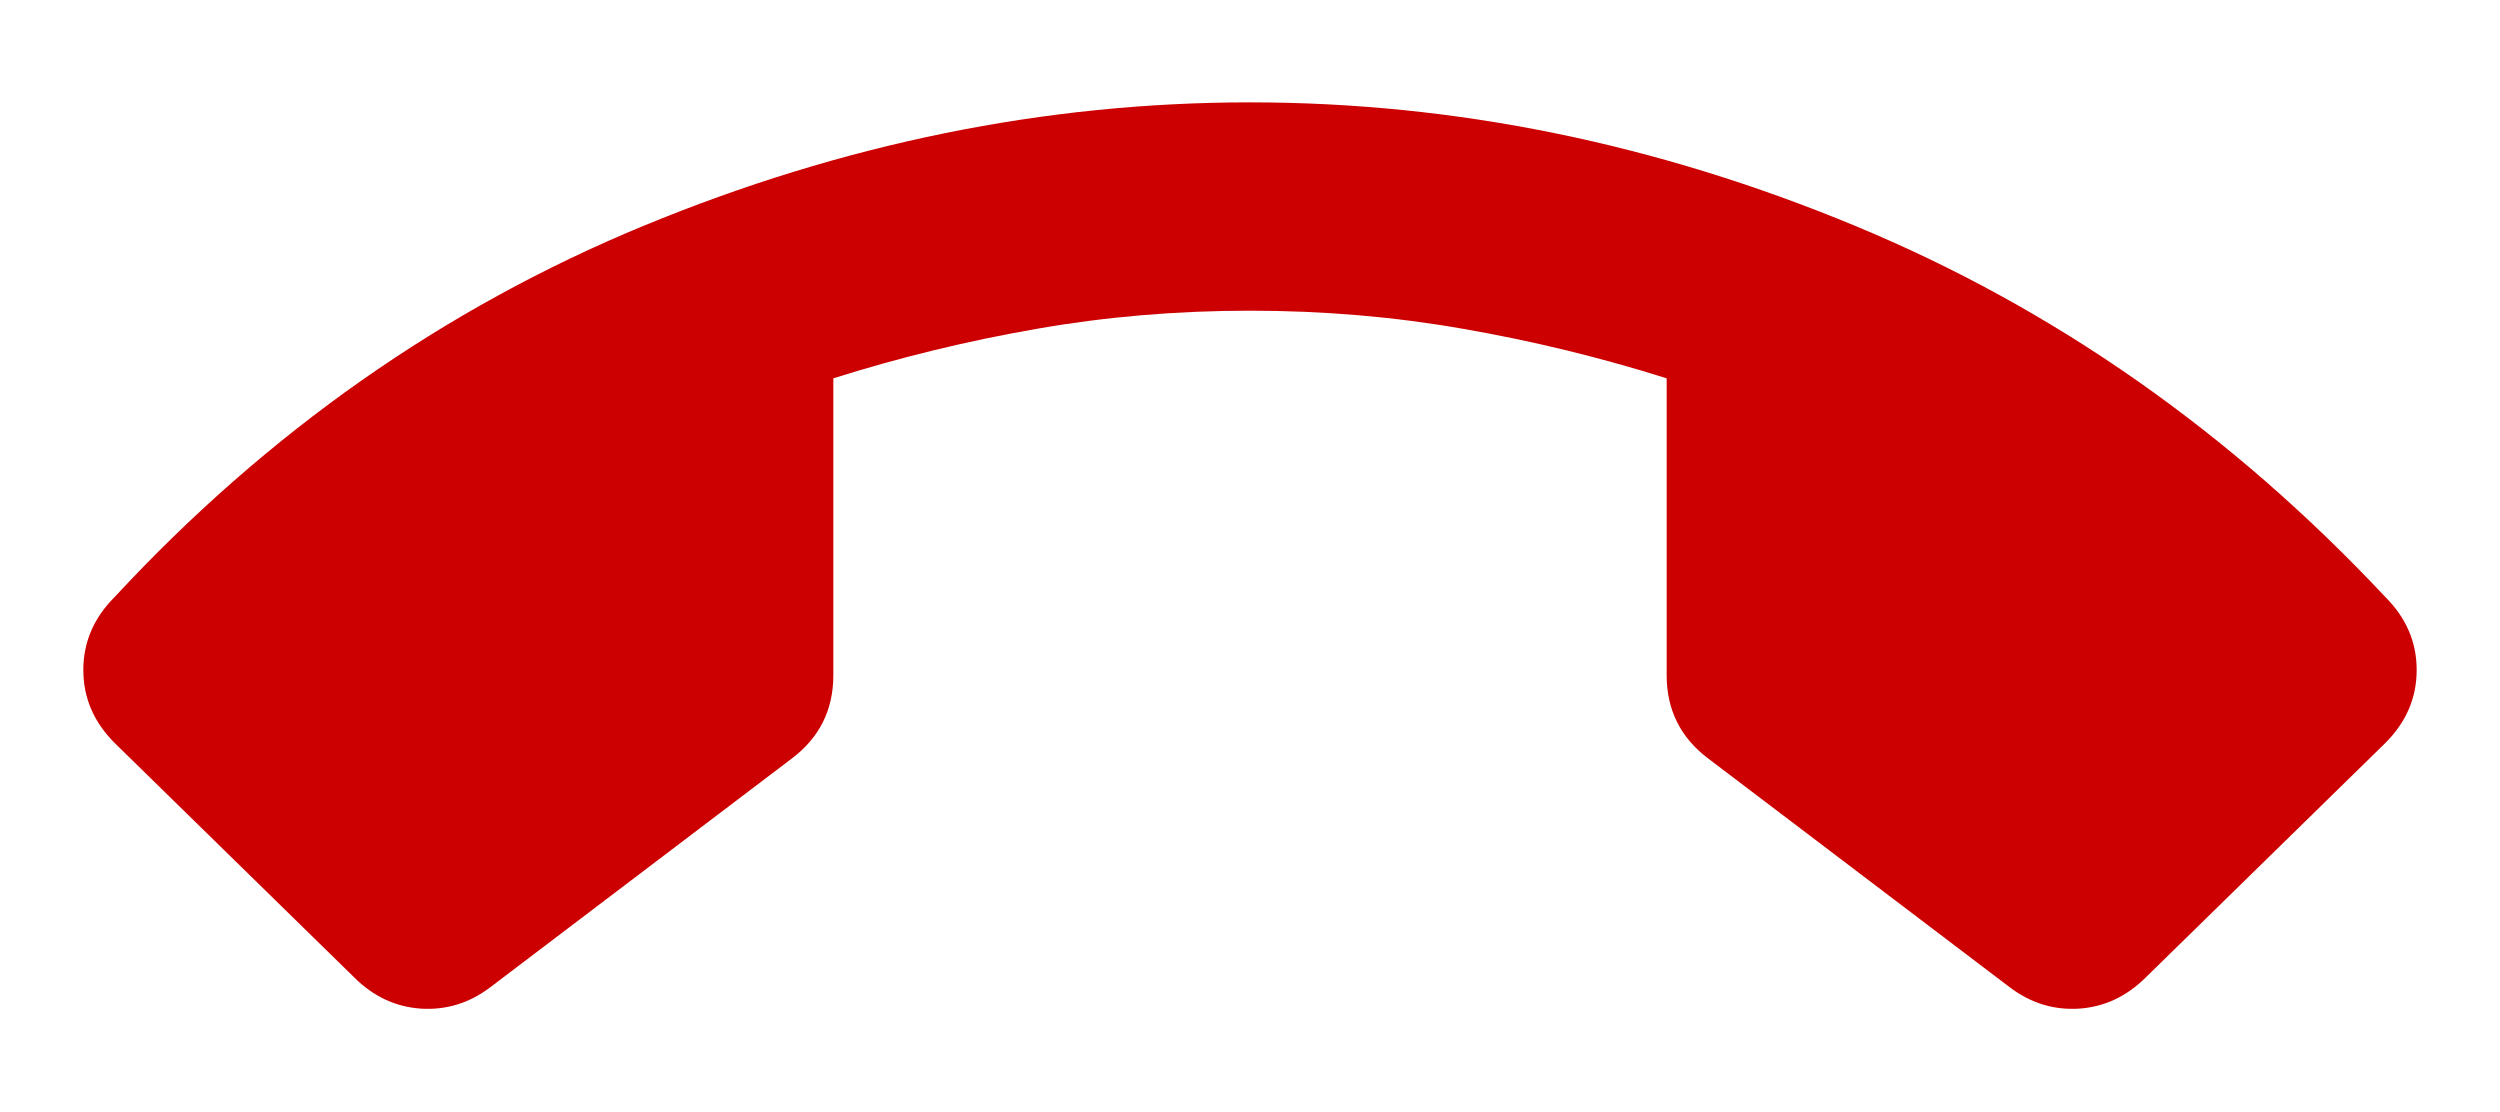
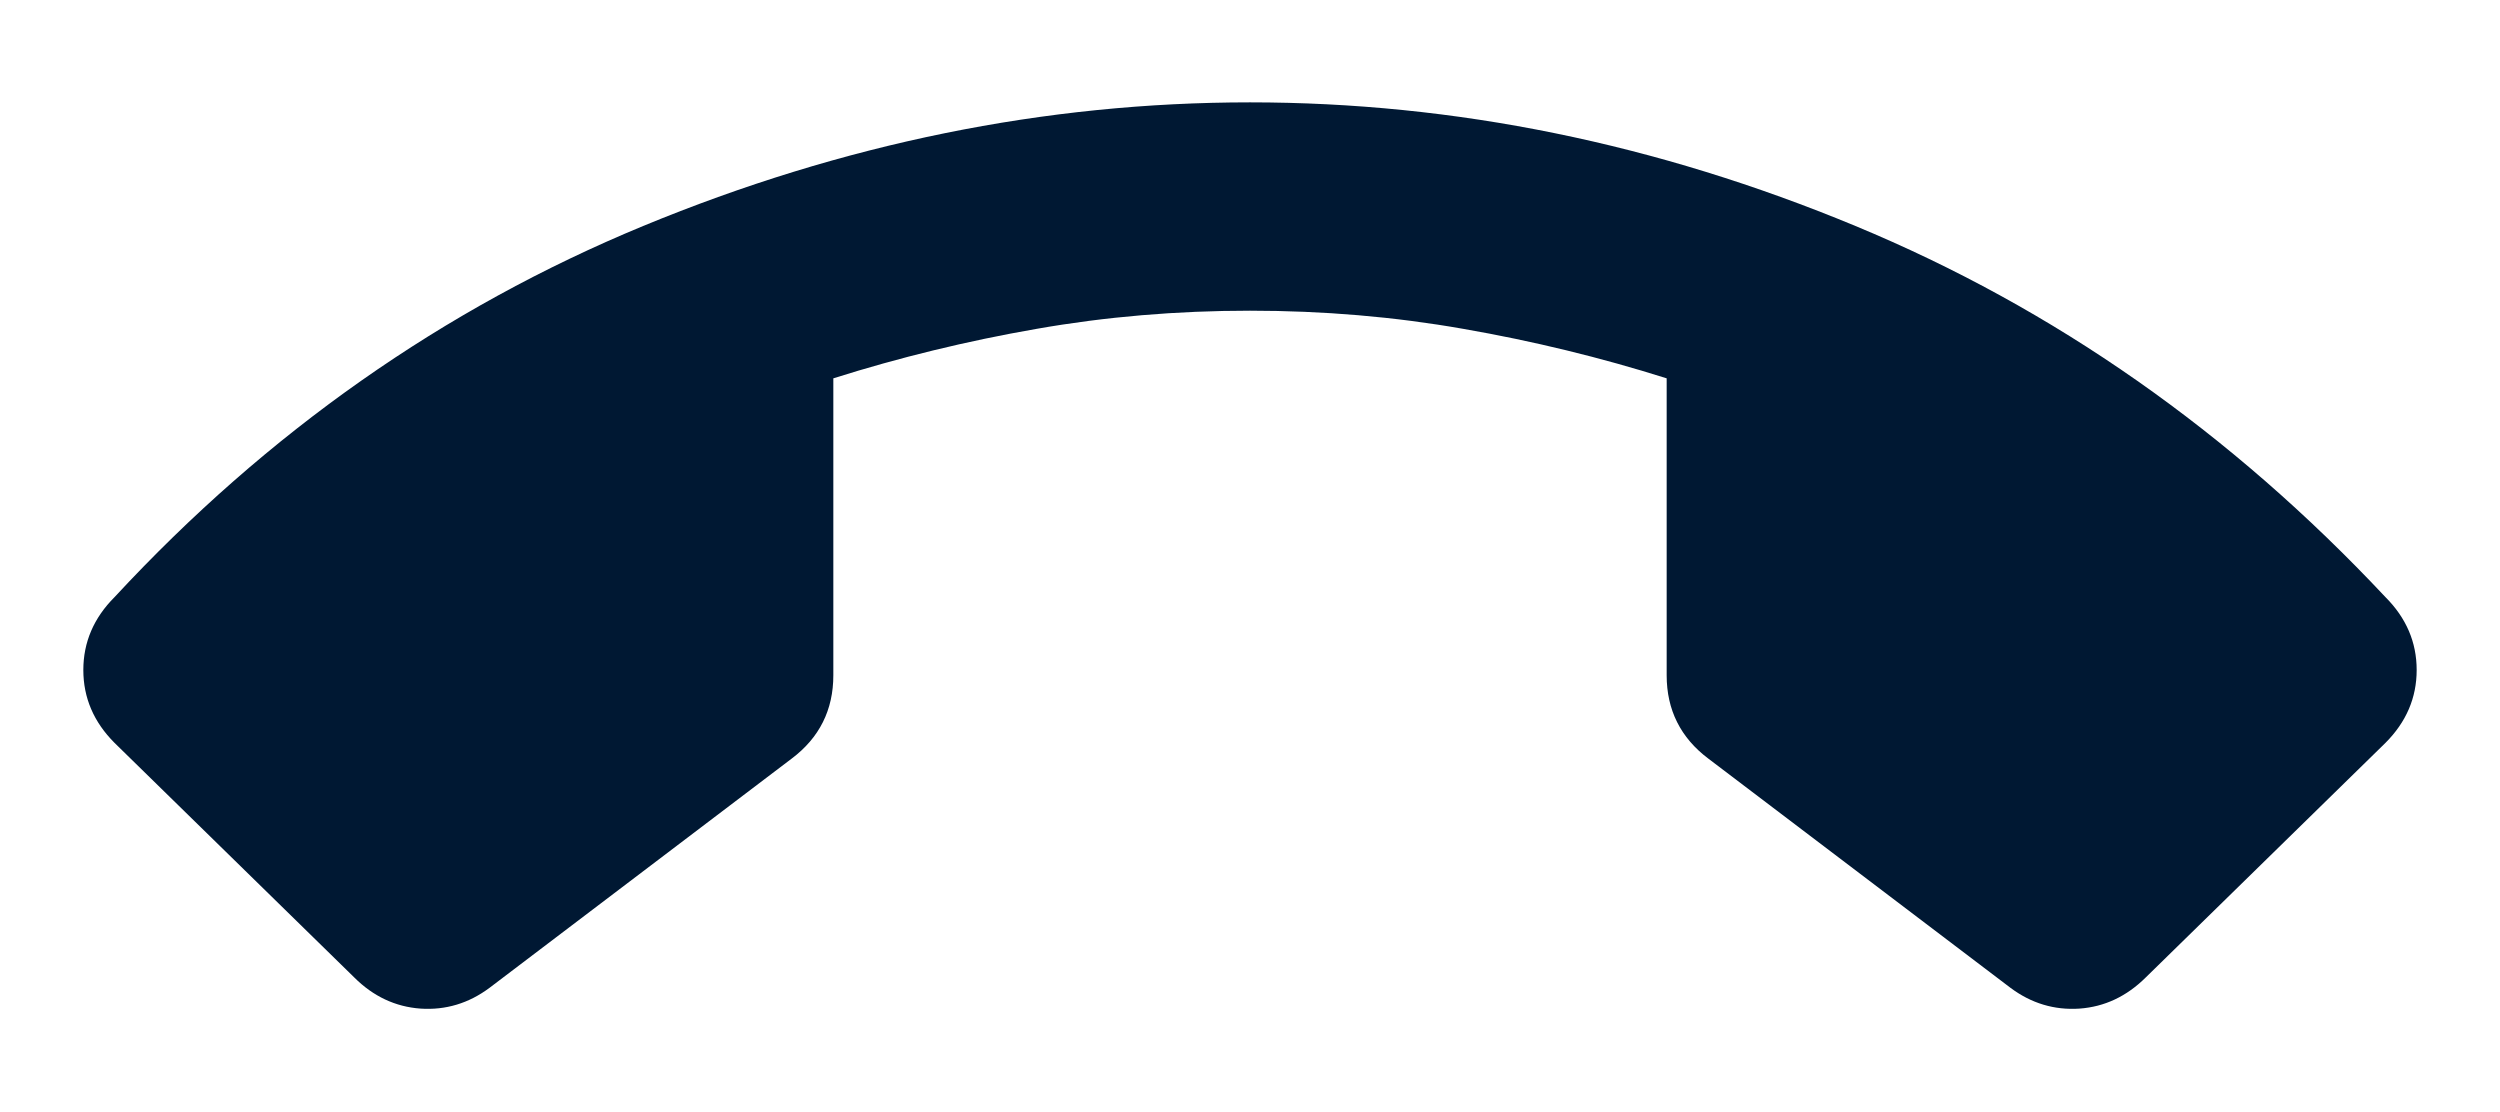
- <svg xmlns="http://www.w3.org/2000/svg" width="18" height="8" viewBox="0 0 18 8" fill="none">
-   <path d="M9 0.737C10.475 0.737 11.928 1.033 13.359 1.627C14.791 2.221 16.062 3.112 17.175 4.299C17.325 4.449 17.4 4.624 17.4 4.824C17.4 5.024 17.325 5.199 17.175 5.349L15.45 7.037C15.312 7.174 15.153 7.249 14.972 7.262C14.791 7.274 14.625 7.224 14.475 7.112L12.3 5.462C12.2 5.387 12.125 5.299 12.075 5.199C12.025 5.099 12 4.987 12 4.862V2.724C11.525 2.574 11.037 2.455 10.537 2.368C10.037 2.28 9.525 2.237 9 2.237C8.475 2.237 7.962 2.28 7.462 2.368C6.962 2.455 6.475 2.574 6 2.724V4.862C6 4.987 5.975 5.099 5.925 5.199C5.875 5.299 5.8 5.387 5.7 5.462L3.525 7.112C3.375 7.224 3.209 7.274 3.028 7.262C2.847 7.249 2.687 7.174 2.55 7.037L0.825 5.349C0.675 5.199 0.6 5.024 0.6 4.824C0.6 4.624 0.675 4.449 0.825 4.299C1.925 3.112 3.194 2.221 4.631 1.627C6.069 1.033 7.525 0.737 9 0.737Z" fill="#CC0000" />
+ <svg xmlns="http://www.w3.org/2000/svg" version="1.1" width="18" height="8" viewBox="0 0 18 8" x="0px" y="0px" style="enable-background:new 0 0 24 24;" xml:space="preserve">
+   <style type="text/css">
+ 	.st0{fill:#001833;}
+ </style>
+   <path class="st0" d="M9 0.737C10.475 0.737 11.928 1.033 13.359 1.627C14.791 2.221 16.062 3.112 17.175 4.299C17.325 4.449 17.4 4.624 17.4 4.824C17.4 5.024 17.325 5.199 17.175 5.349L15.45 7.037C15.312 7.174 15.153 7.249 14.972 7.262C14.791 7.274 14.625 7.224 14.475 7.112L12.3 5.462C12.2 5.387 12.125 5.299 12.075 5.199C12.025 5.099 12 4.987 12 4.862V2.724C11.525 2.574 11.037 2.455 10.537 2.368C10.037 2.28 9.525 2.237 9 2.237C8.475 2.237 7.962 2.28 7.462 2.368C6.962 2.455 6.475 2.574 6 2.724V4.862C6 4.987 5.975 5.099 5.925 5.199C5.875 5.299 5.8 5.387 5.7 5.462L3.525 7.112C3.375 7.224 3.209 7.274 3.028 7.262C2.847 7.249 2.687 7.174 2.55 7.037L0.825 5.349C0.675 5.199 0.6 5.024 0.6 4.824C0.6 4.624 0.675 4.449 0.825 4.299C1.925 3.112 3.194 2.221 4.631 1.627C6.069 1.033 7.525 0.737 9 0.737Z" fill="#CC0000" />
</svg>
